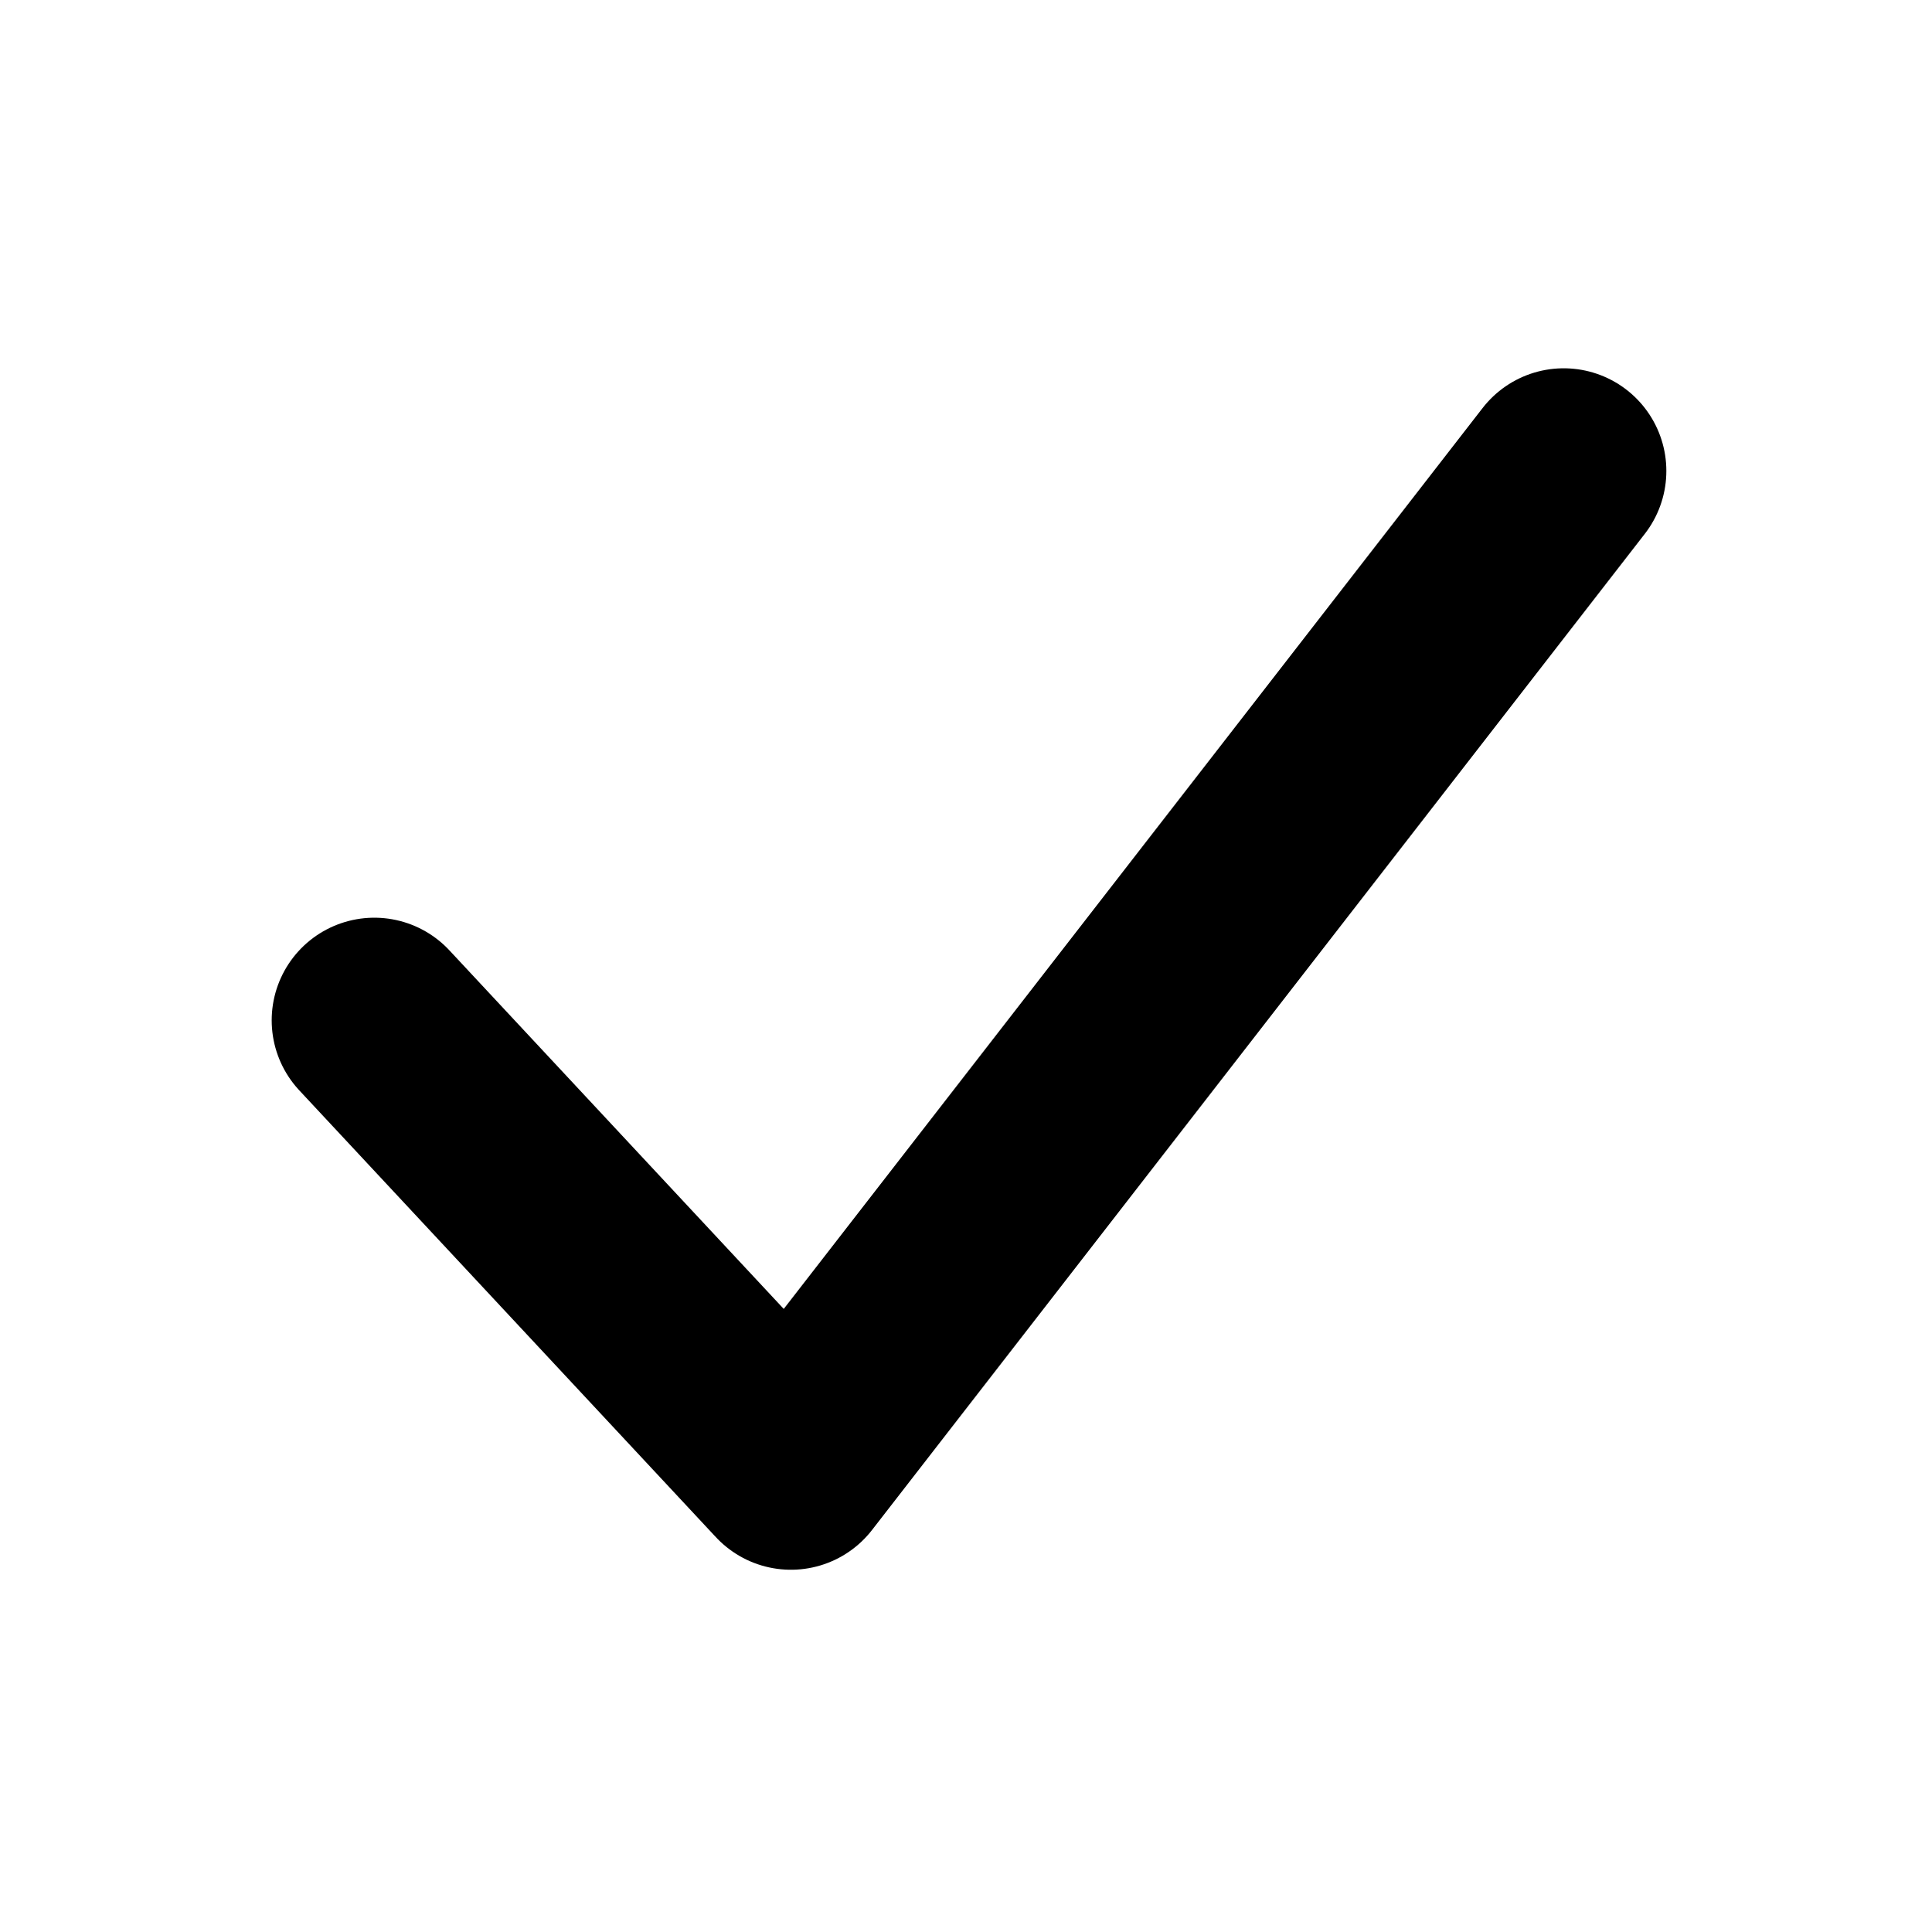
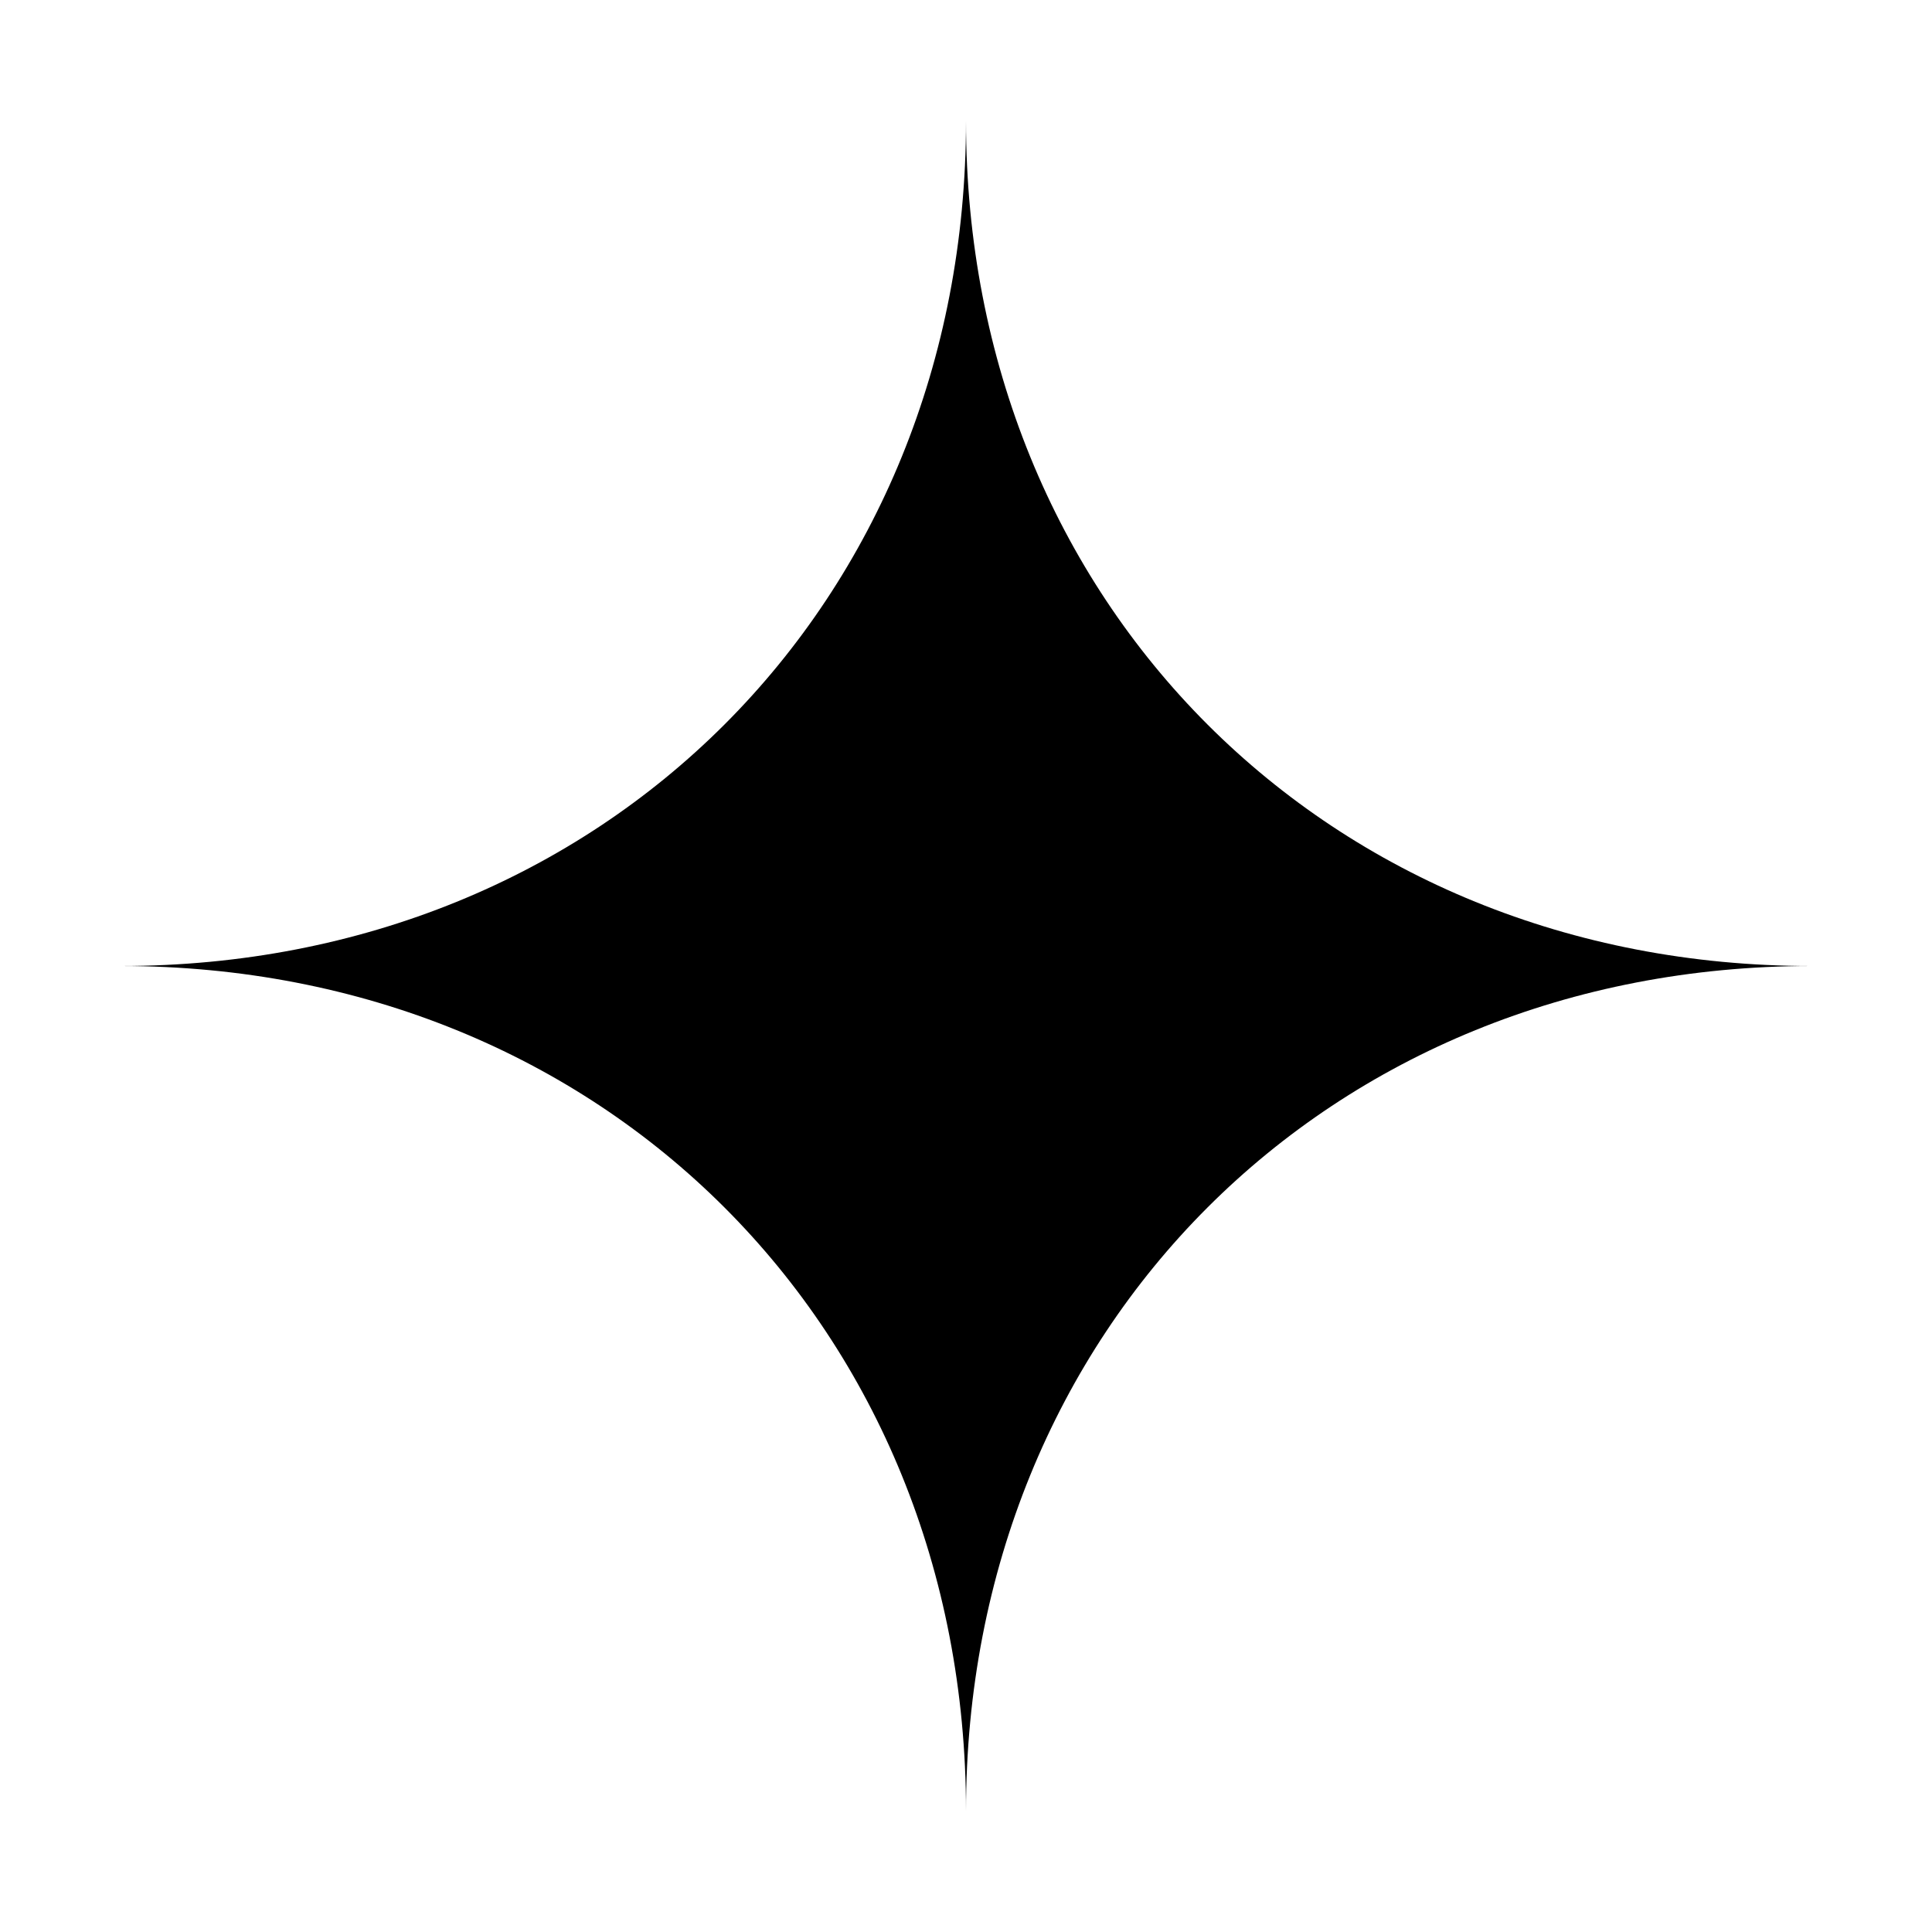
<svg xmlns="http://www.w3.org/2000/svg" viewBox="0 0 32 32" width="32" height="32" role="img" aria-label="Vey">
-   <path d="M6.2 16.9 13.1 24.3 25.9 7.8" fill="none" stroke="currentColor" stroke-width="3.4" stroke-linecap="round" stroke-linejoin="round" />
+   <path d="M16 2C16 10 22 16 30 16 22 16 16 22 16 30 16 22 10 16 2 16 10 16 16 10 16 2Z" fill="currentColor" />
</svg>
